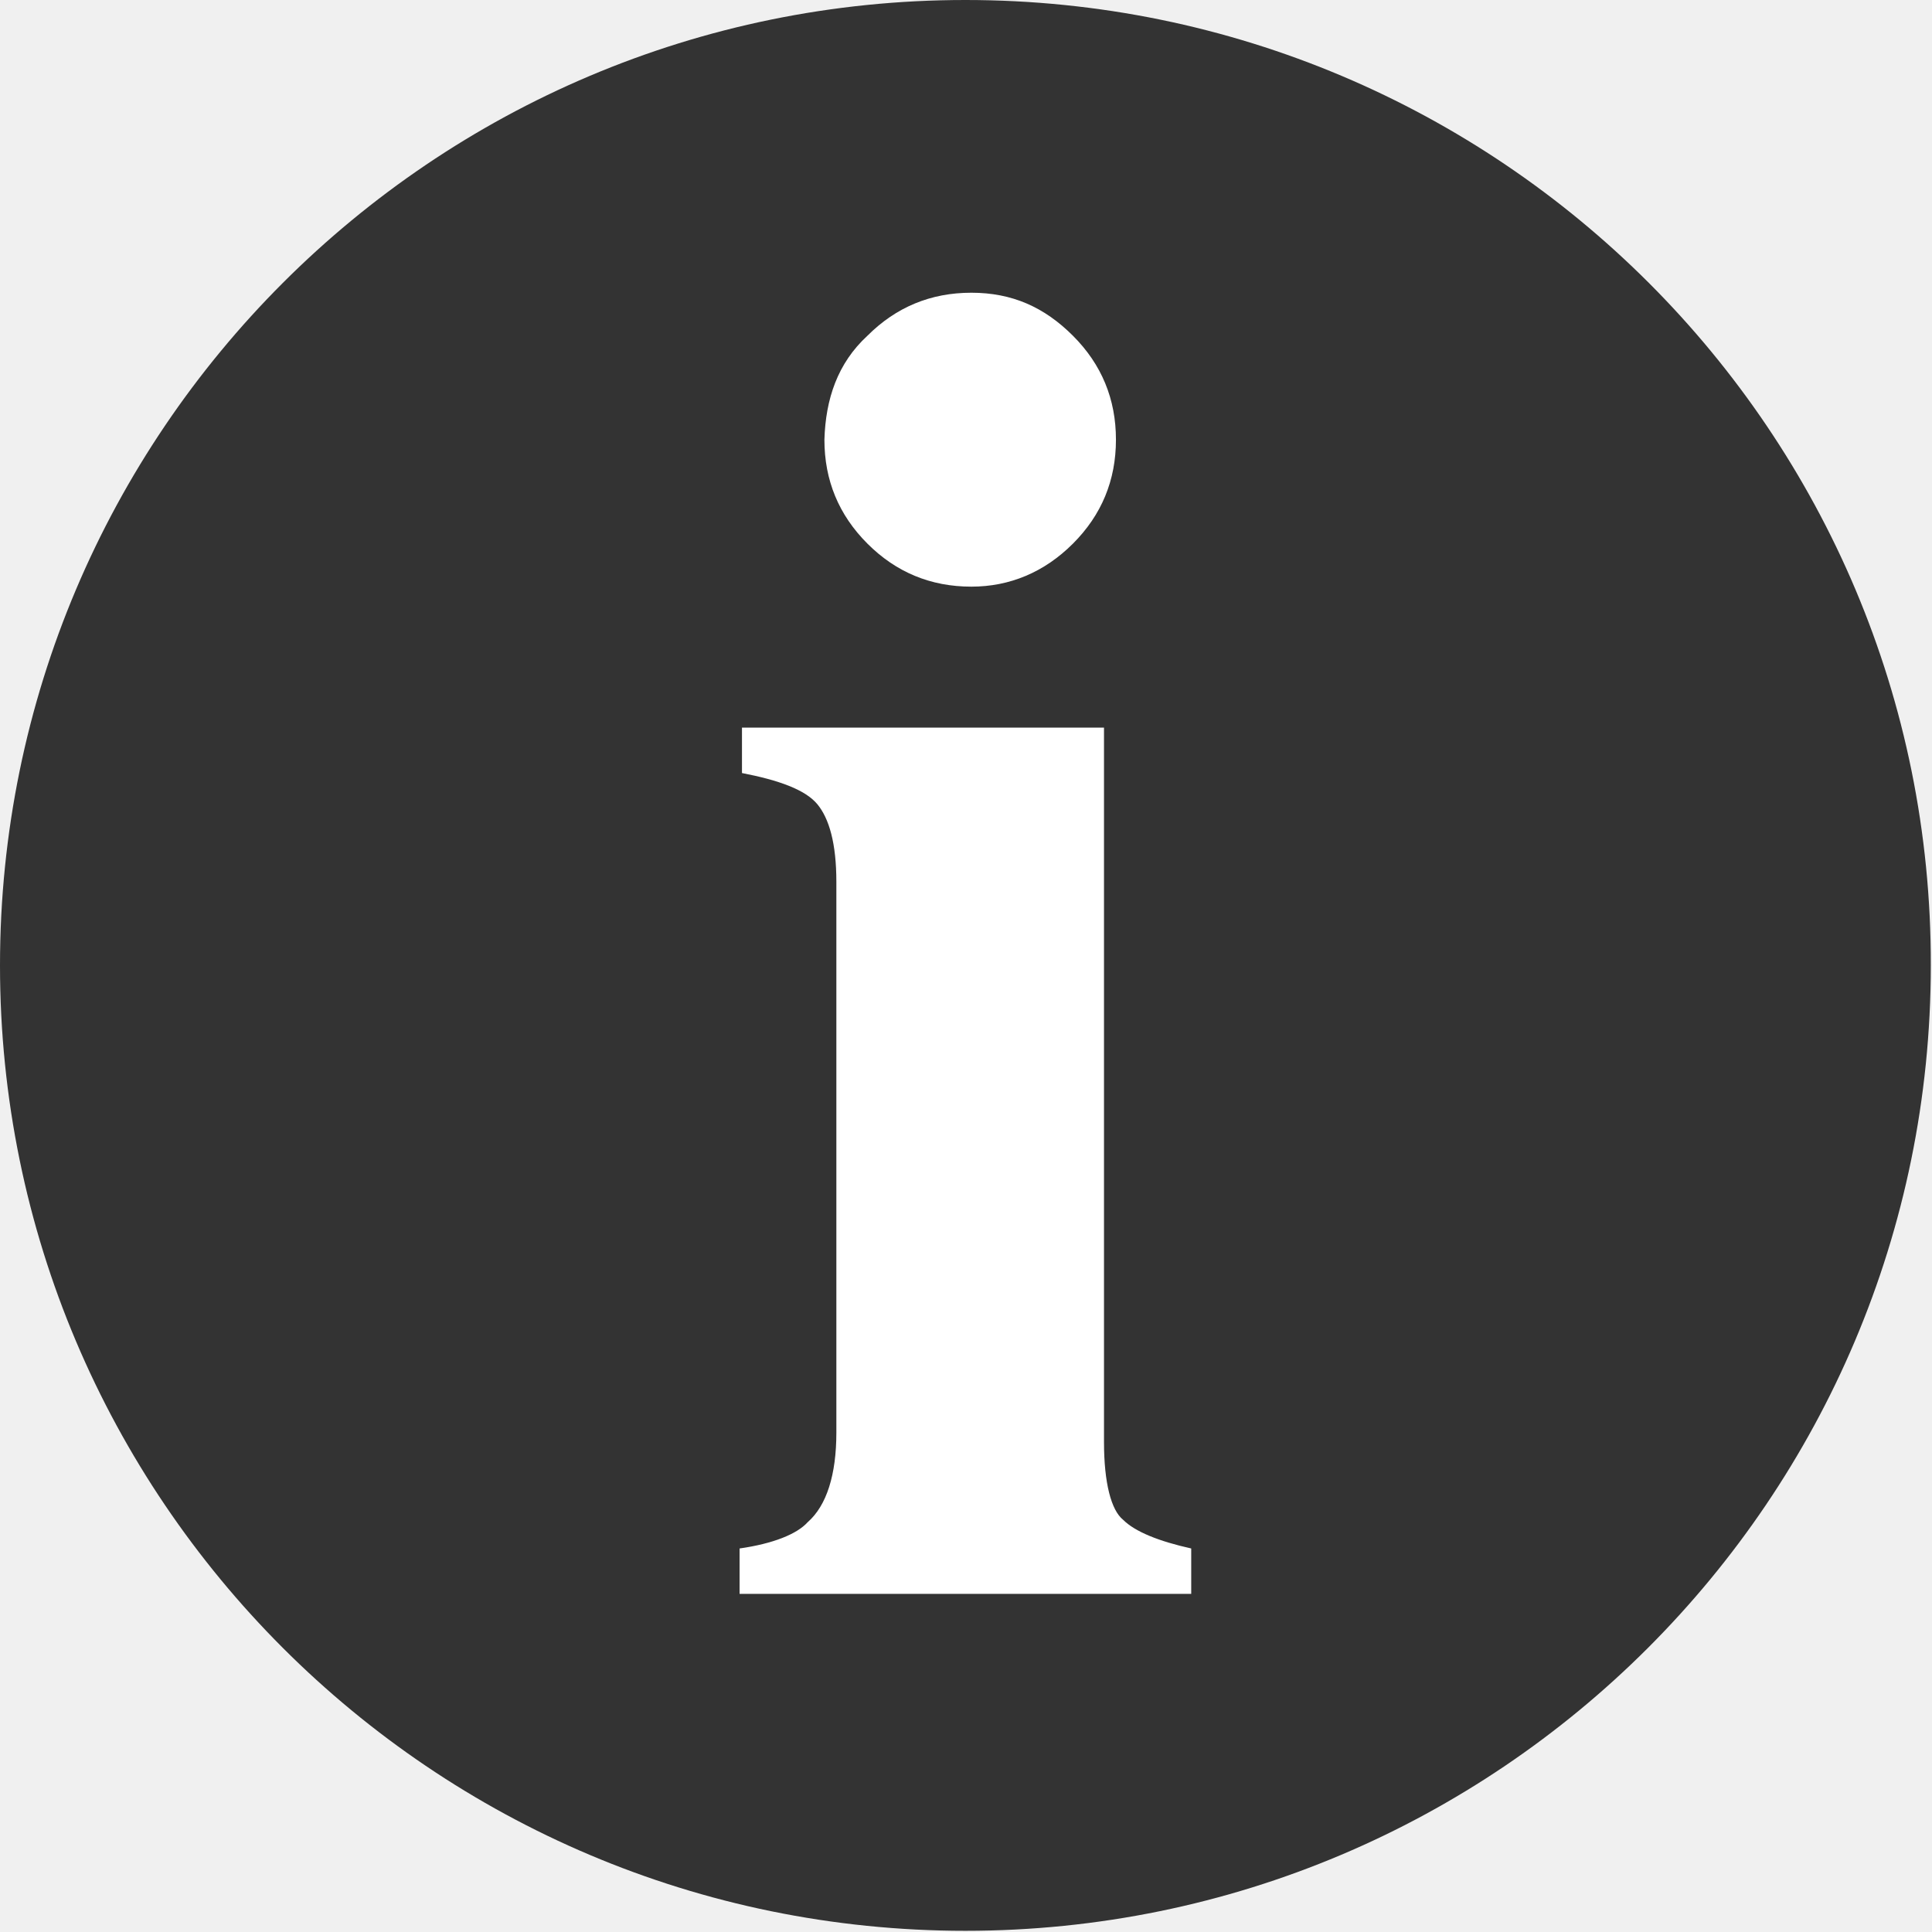
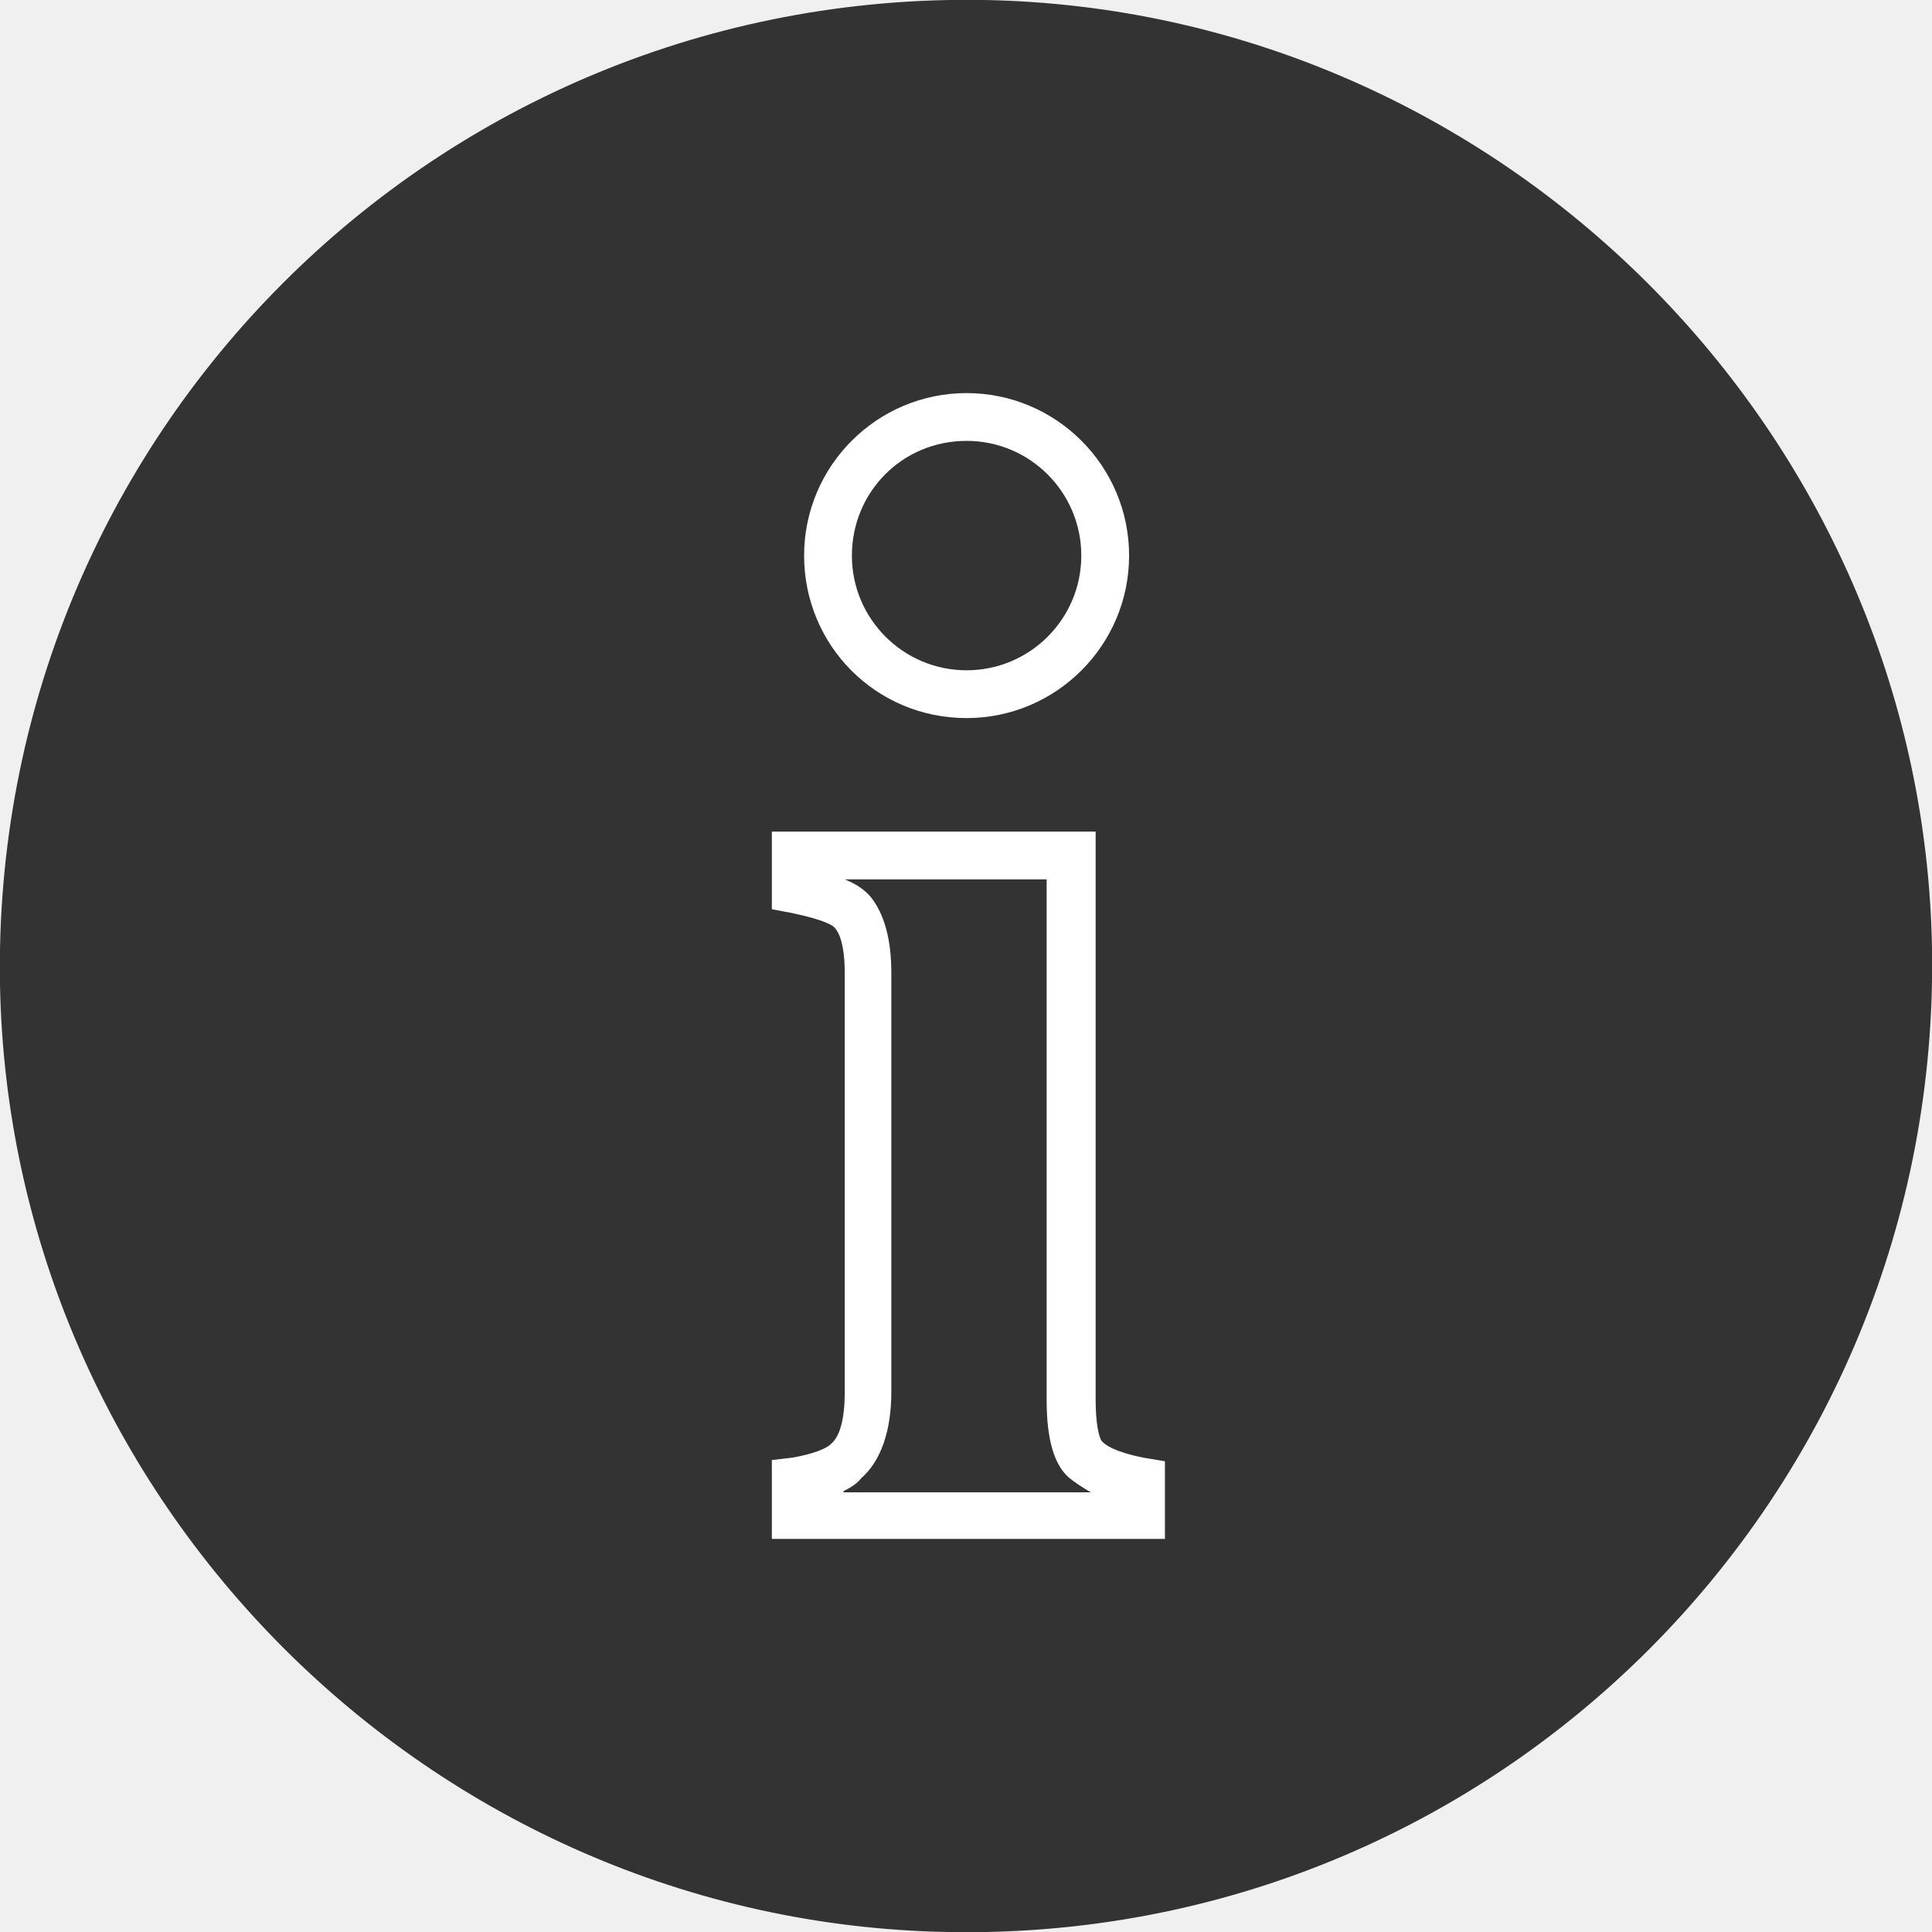
<svg xmlns="http://www.w3.org/2000/svg" version="1.1" id="icon-info" x="0px" y="0px" viewBox="0 0 161.7 161.7" style="enable-background:new 0 0 161.7 161.7;" xml:space="preserve">
  <style type="text/css">
	.st0{fill:#333333;}
	.st1{fill:#FFFFFF;}
</style>
-   <g>
-     <g>
-       <path class="st0" d="M80.8,0C36.2,0,0,36.2,0,80.8c0,44.6,36.2,80.8,80.8,80.8s80.8-36.2,80.8-80.8C161.7,36.2,125.5,0,80.8,0z" />
-     </g>
-     <path class="st1" d="M72.6,28.1c2.4-2.4,5.3-3.6,8.7-3.6c3.4,0,6.1,1.2,8.5,3.6s3.6,5.3,3.6,8.7c0,3.4-1.2,6.3-3.6,8.7   s-5.3,3.6-8.5,3.6c-3.4,0-6.3-1.2-8.7-3.6s-3.6-5.3-3.6-8.7C69.1,33.4,70.1,30.4,72.6,28.1z M99.6,133.4H61.9v-3.8   c2.8-0.4,4.8-1.2,5.7-2.2c1.6-1.4,2.4-4,2.4-7.5V73.8c0-3.2-0.6-5.3-1.6-6.5c-1-1.2-3.2-2-6.3-2.6v-3.8h30.3v59.8   c0,3.4,0.6,5.7,1.6,6.5c1,1,3,1.8,5.7,2.4v3.8H99.6z" />
-   </g>
+   <path class="st0" d="M82.4,0C36.5-0.8-0.8,36.5,0,82.4c0.8,43.2,36.1,78.5,79.3,79.3c45.9,0.9,83.2-36.5,82.4-82.4  C160.9,36.1,125.6,0.8,82.4,0z" />
+   <path class="st1" d="M80.9,60.1c7.5,0,13.6-6.1,13.6-13.6s-6.1-13.6-13.6-13.6c-7.5,0-13.6,6.1-13.6,13.6S73.3,60.1,80.9,60.1z   M80.9,36.9c5.3,0,9.6,4.3,9.6,9.6s-4.3,9.6-9.6,9.6c-5.3,0-9.6-4.3-9.6-9.6S75.5,36.9,80.9,36.9z" />
+   <path class="st1" d="M95.7,122c-2.5-0.5-3.2-1.1-3.4-1.3l-0.1-0.1c-0.2-0.3-0.5-1.3-0.5-3.5V69.6H64.6v6.5l1.6,0.3  c2.9,0.6,3.6,1.1,3.7,1.3c0.2,0.2,0.8,1.1,0.8,3.7v35.2c0,2.1-0.4,3.6-1.1,4.2l-0.1,0.1c-0.3,0.3-1.4,0.8-3.2,1.1l-1.7,0.2v6.6h32.9  v-6.5L95.7,122z M70.6,124.8c0.6-0.3,1.1-0.6,1.5-1.1c1.6-1.4,2.5-3.9,2.5-7.2V81.4c0-2.8-0.6-4.9-1.7-6.3c-0.5-0.6-1.2-1.1-2.2-1.5  h16.9v43.6c0,3.2,0.6,5.4,1.9,6.5c0.5,0.4,1.1,0.8,1.8,1.2H70.6z" />
</svg>
